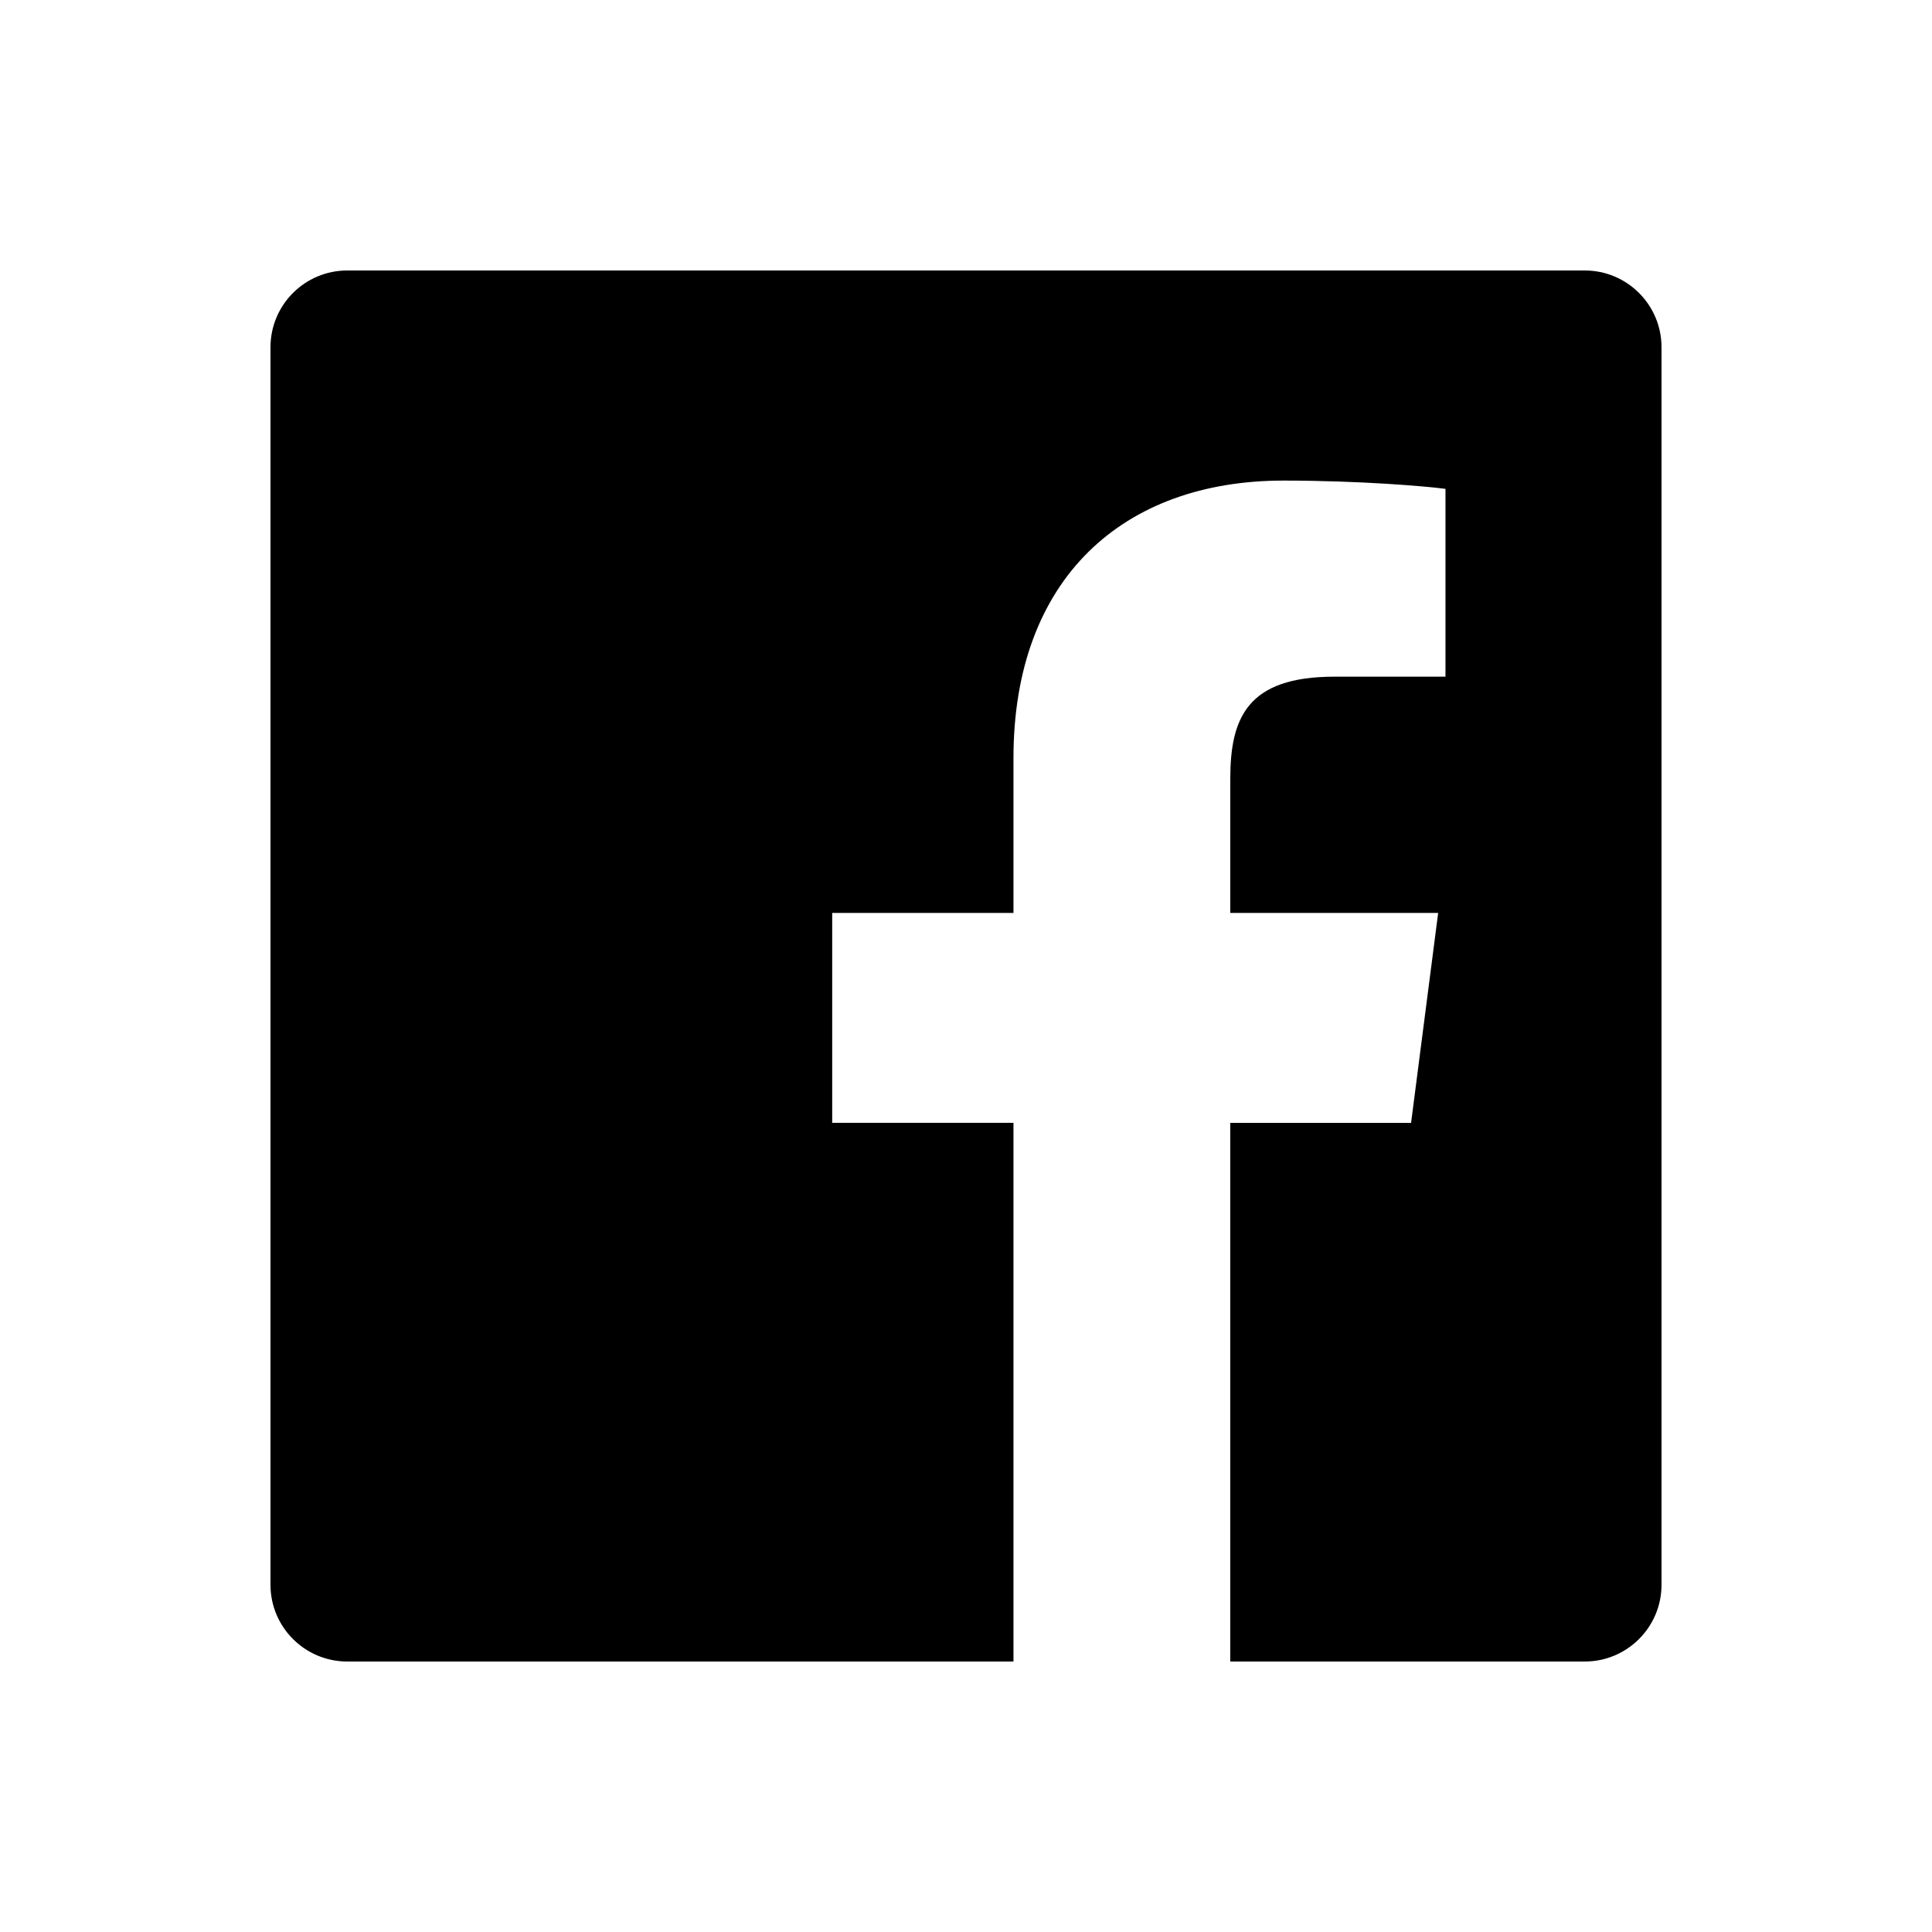
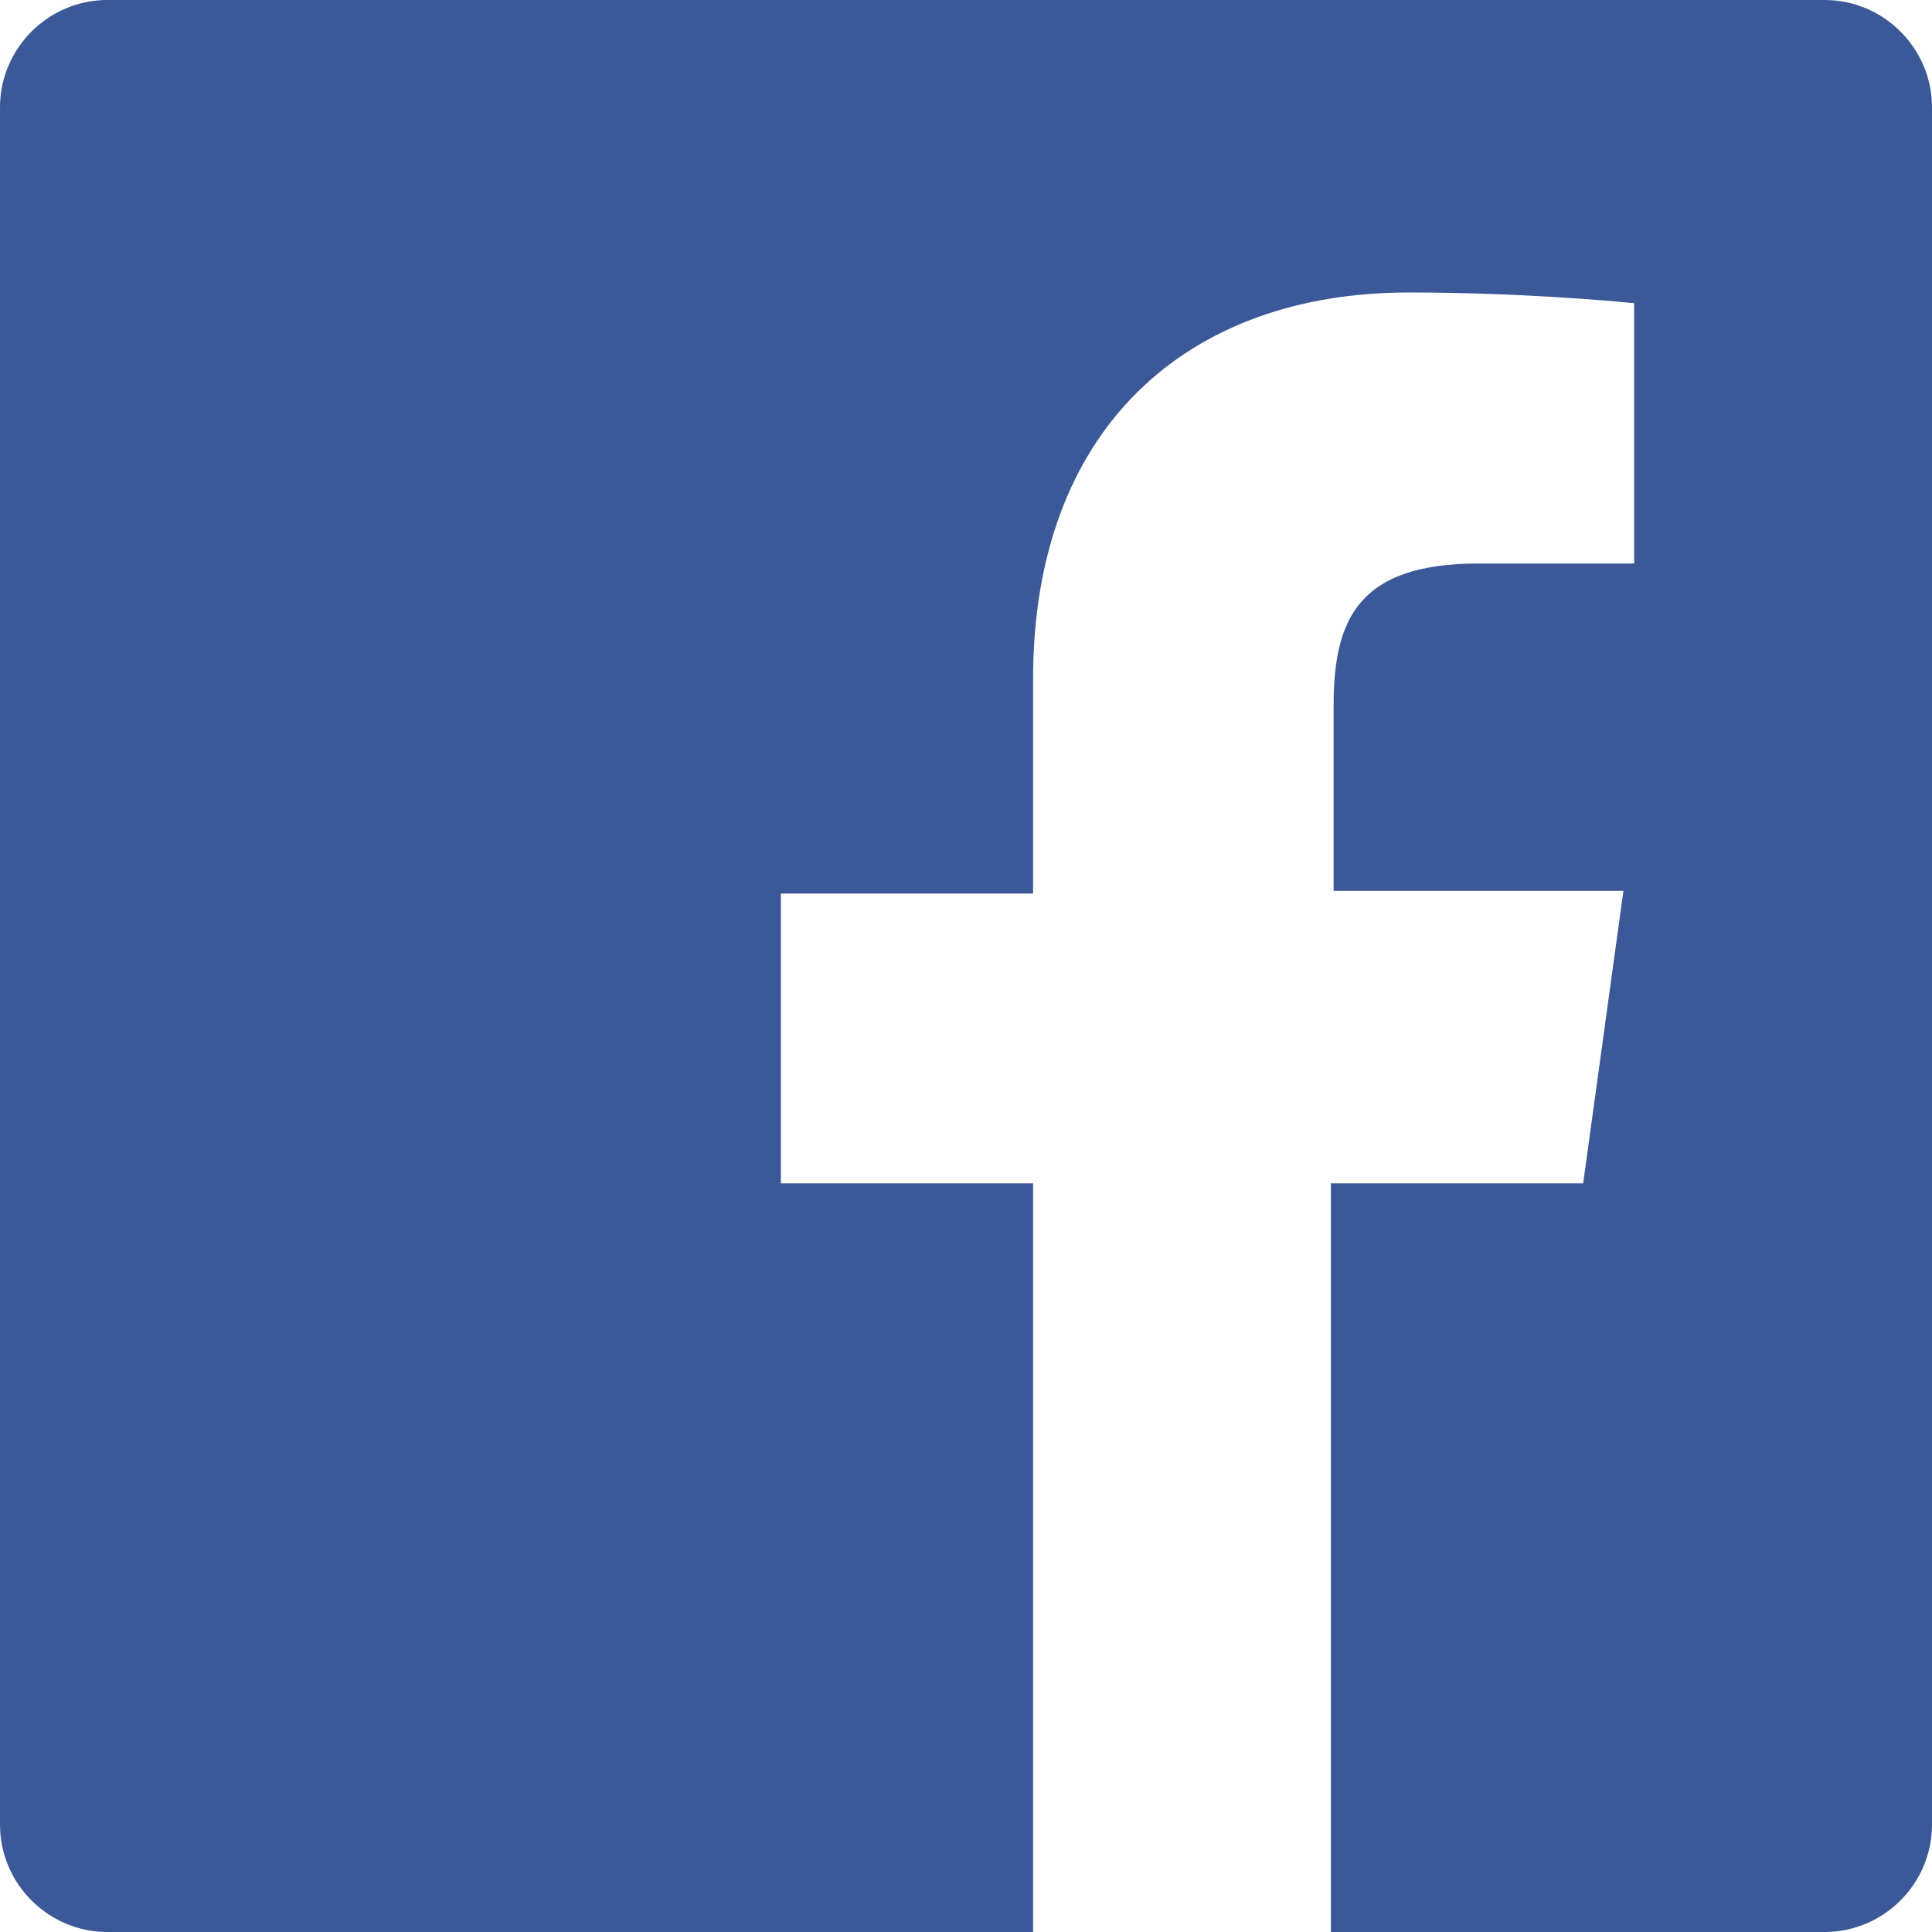
- <svg xmlns="http://www.w3.org/2000/svg" width="100" height="100" viewBox="0 0 100 100">
-   <path d="M82.026 14H17.974C15.78 14 14 15.78 14 17.974v64.053C14 84.22 15.78 86 17.974 86h34.483V58.118h-9.383V47.252h9.383v-8.014c0-9.3 5.68-14.363 13.976-14.363 3.974 0 7.39.295 8.385.428v9.72l-5.754.002c-4.512 0-5.385 2.144-5.385 5.29v6.938h10.76L73.037 58.12h-9.36V86h18.35C84.22 86 86 84.22 86 82.026V17.974C86 15.78 84.22 14 82.026 14z" />
+ <svg xmlns="http://www.w3.org/2000/svg" viewBox="0 0 72 72" style="width: 32px; height: 32px;" enable-background="new 0 0 32 32">
+   <g>
+     <path class="fi-social" fill="#3b5998" d="M68 0H4C1.8 0 0 1.8 0 4v64c0 2.2 1.8 4 4 4h34.5V44.1h-9.4V33.3h9.4v-8c0-9.3 5.7-14.4 14-14.4 4 0 7.4.3 8.4.4V21h-5.8c-4.5 0-5.4 2.1-5.4 5.3v6.9h10.8L59 44.1h-9.4V72H68c2.2 0 4-1.8 4-4V4c0-2.2-1.8-4-4-4z" />
+   </g>
</svg>
